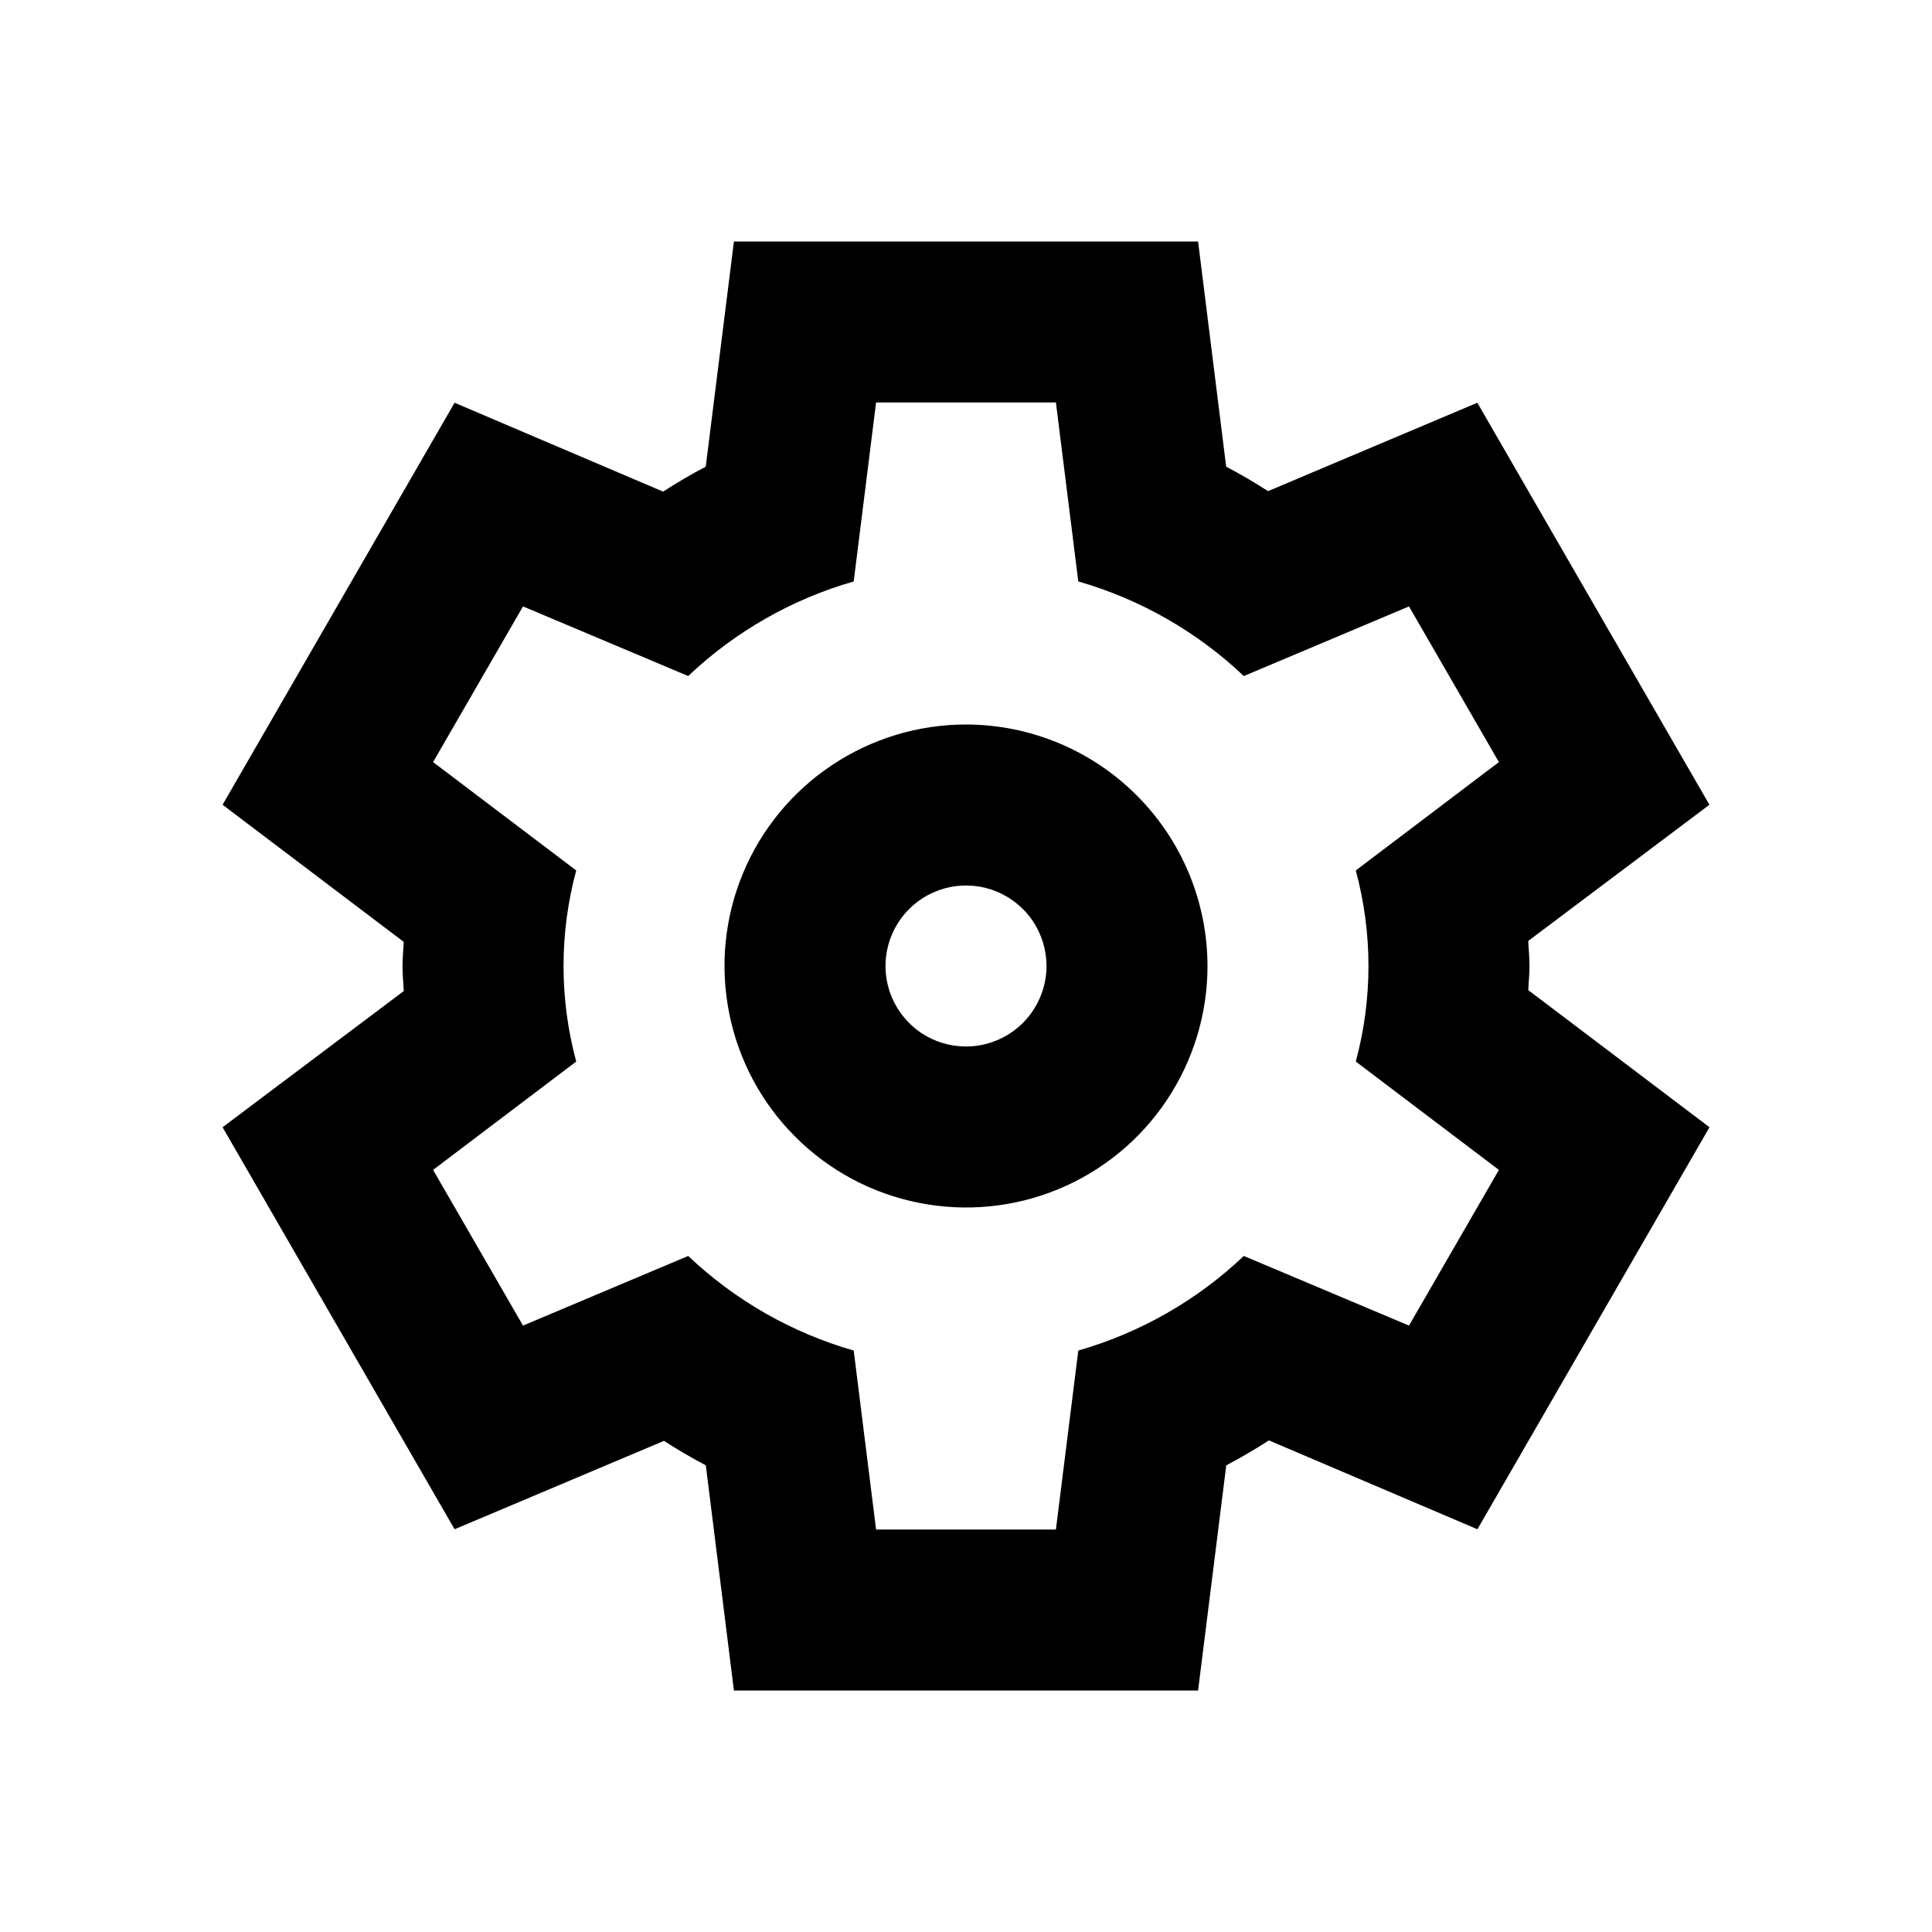
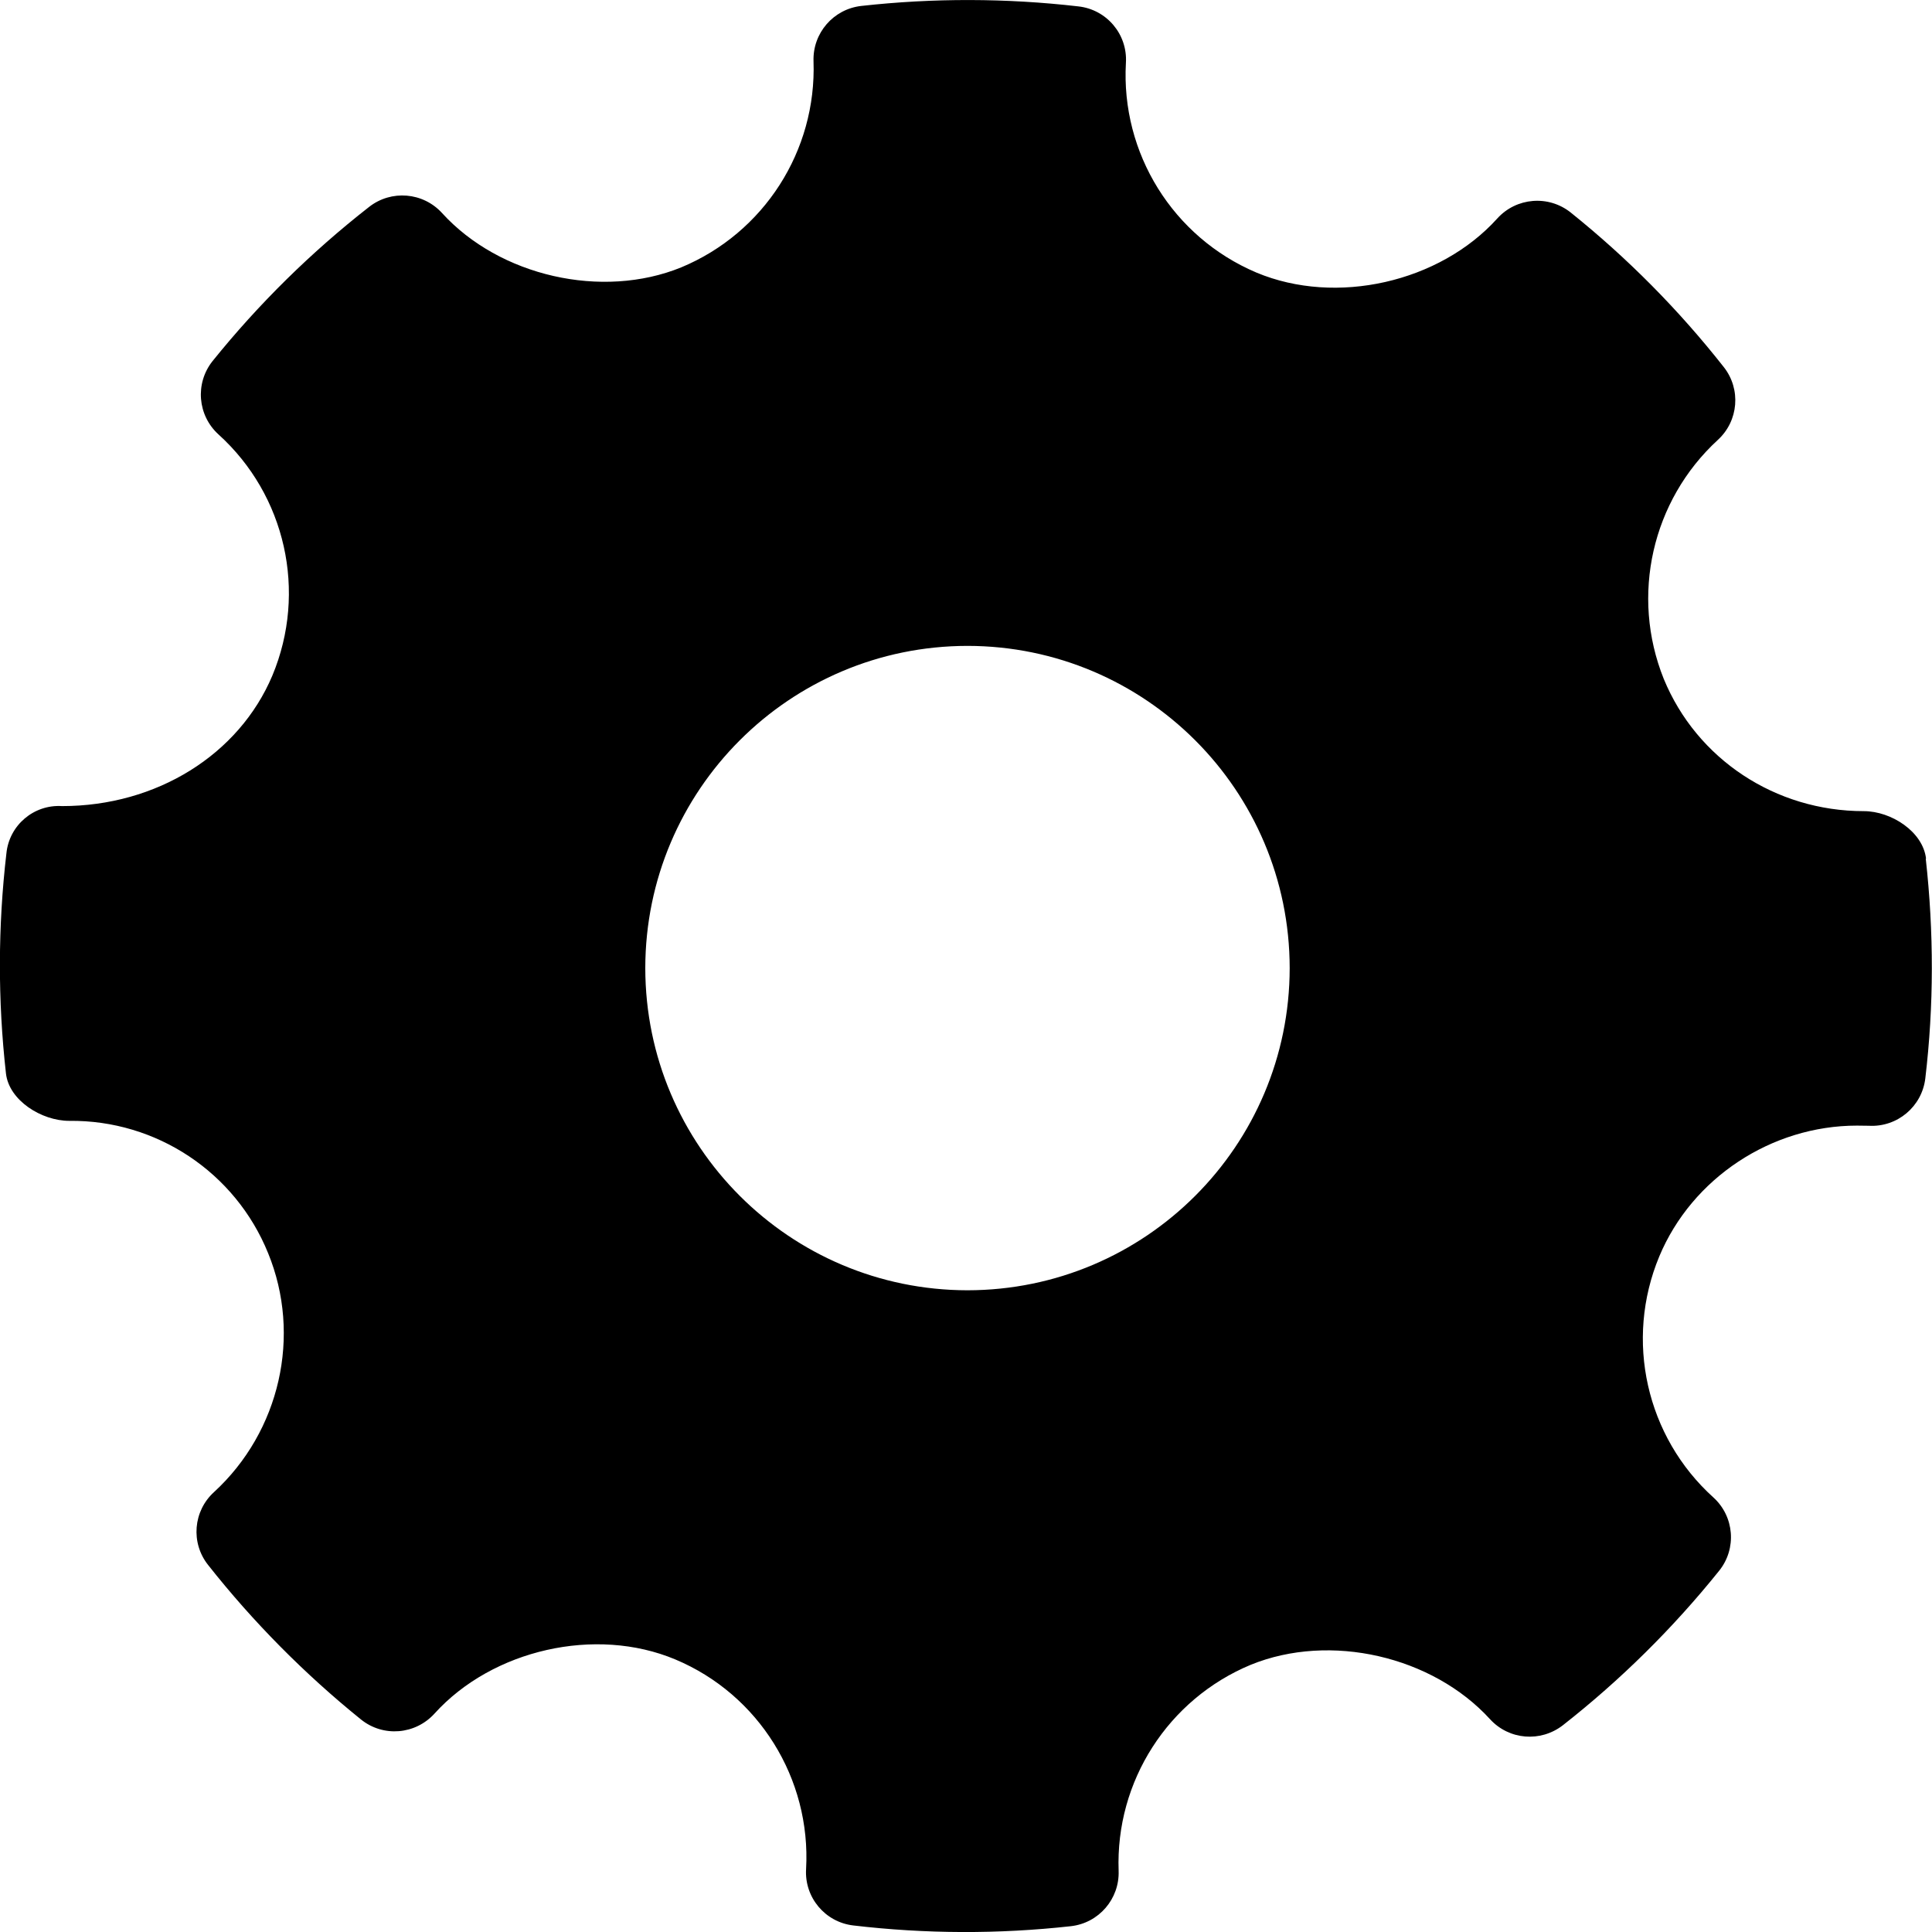
- <svg xmlns="http://www.w3.org/2000/svg" width="24" height="24" viewBox="0 0 24 24">
-   <path d="M19 12C19 11.895 18.989 11.793 18.984 11.689L21.235 9.997L18.352 5.003L15.752 6.101C15.584 5.993 15.411 5.891 15.232 5.797L14.883 3H9.117L8.767 5.797C8.585 5.892 8.41 5.996 8.237 6.107L5.647 5.003L2.765 9.997L5.015 11.7C5.011 11.8 5 11.899 5 12C5 12.105 5.011 12.207 5.016 12.311L2.765 14.003L5.647 18.997L8.248 17.899C8.416 18.007 8.589 18.109 8.768 18.203L9.117 21H14.883L15.233 18.203C15.415 18.108 15.59 18.004 15.763 17.893L18.353 18.997L21.236 14.003L18.985 12.3C18.989 12.2 19 12.101 19 12ZM18.62 14.533L17.503 16.467L15.451 15.602C14.87 16.153 14.165 16.556 13.395 16.777L13.117 19H10.883L10.605 16.777C9.835 16.556 9.13 16.153 8.549 15.602L6.497 16.467L5.38 14.533L7.158 13.187C6.948 12.409 6.948 11.591 7.158 10.813L5.38 9.467L6.497 7.533L8.549 8.398C9.13 7.847 9.835 7.444 10.605 7.223L10.883 5H13.117L13.395 7.223C14.165 7.444 14.87 7.847 15.451 8.398L17.503 7.533L18.62 9.467L16.842 10.813C17.052 11.591 17.052 12.409 16.842 13.187L18.62 14.533ZM12 9C11.407 9 10.827 9.176 10.333 9.506C9.84 9.835 9.455 10.304 9.228 10.852C9.001 11.4 8.942 12.003 9.058 12.585C9.173 13.167 9.459 13.702 9.879 14.121C10.298 14.541 10.833 14.827 11.415 14.942C11.997 15.058 12.6 14.999 13.148 14.772C13.696 14.545 14.165 14.16 14.494 13.667C14.824 13.173 15 12.593 15 12C14.999 11.205 14.683 10.442 14.12 9.88C13.558 9.317 12.795 9.001 12 9ZM12 13C11.802 13 11.609 12.941 11.444 12.832C11.28 12.722 11.152 12.565 11.076 12.383C11 12.2 10.981 11.999 11.019 11.805C11.058 11.611 11.153 11.433 11.293 11.293C11.433 11.153 11.611 11.058 11.805 11.019C11.999 10.981 12.2 11 12.383 11.076C12.565 11.152 12.722 11.28 12.832 11.444C12.941 11.609 13 11.802 13 12C13 12.265 12.894 12.519 12.707 12.707C12.519 12.894 12.265 13 12 13Z" />
+ <svg xmlns="http://www.w3.org/2000/svg" viewBox="0 0 13 13">
+   <path d="M12.96 5.778c-.021-.182-.234-.32-.419-.32-.595 0-1.124-.35-1.346-.89a1.45 1.45 0 0 1 .364-1.608.361.361 0 0 0 .04-.49 6.43 6.43 0 0 0-1.03-1.04.362.362 0 0 0-.494.04c-.388.43-1.084.589-1.621.364A1.444 1.444 0 0 1 7.576.423a.36.36 0 0 0-.32-.38A6.485 6.485 0 0 0 5.795.04a.362.362 0 0 0-.321.372 1.447 1.447 0 0 1-.89 1.387c-.532.217-1.223.06-1.61-.366a.362.362 0 0 0-.49-.041A6.46 6.46 0 0 0 1.43 2.43a.362.362 0 0 0 .04.493 1.44 1.44 0 0 1 .363 1.622c-.225.534-.78.879-1.415.879a.354.354 0 0 0-.375.319A6.51 6.51 0 0 0 .04 7.222c.02.183.24.32.426.32a1.426 1.426 0 0 1 1.338.89c.227.554.08 1.2-.364 1.608a.36.36 0 0 0-.04.49c.303.384.65.734 1.029 1.04.149.12.365.103.495-.04.389-.43 1.084-.589 1.62-.364.561.235.914.802.88 1.41a.36.36 0 0 0 .318.38 6.44 6.44 0 0 0 1.463.005.362.362 0 0 0 .322-.373 1.445 1.445 0 0 1 .889-1.386c.535-.218 1.223-.058 1.61.366.128.14.34.157.49.041a6.476 6.476 0 0 0 1.052-1.04.361.361 0 0 0-.039-.493 1.44 1.44 0 0 1-.364-1.622c.22-.527.755-.88 1.33-.88l.08.001a.362.362 0 0 0 .38-.319c.058-.488.058-.985.003-1.478zM6.51 8.682a2.17 2.17 0 0 1-2.168-2.168A2.17 2.17 0 0 1 6.51 4.346a2.17 2.17 0 0 1 2.168 2.168A2.17 2.17 0 0 1 6.51 8.682z" />
</svg>
